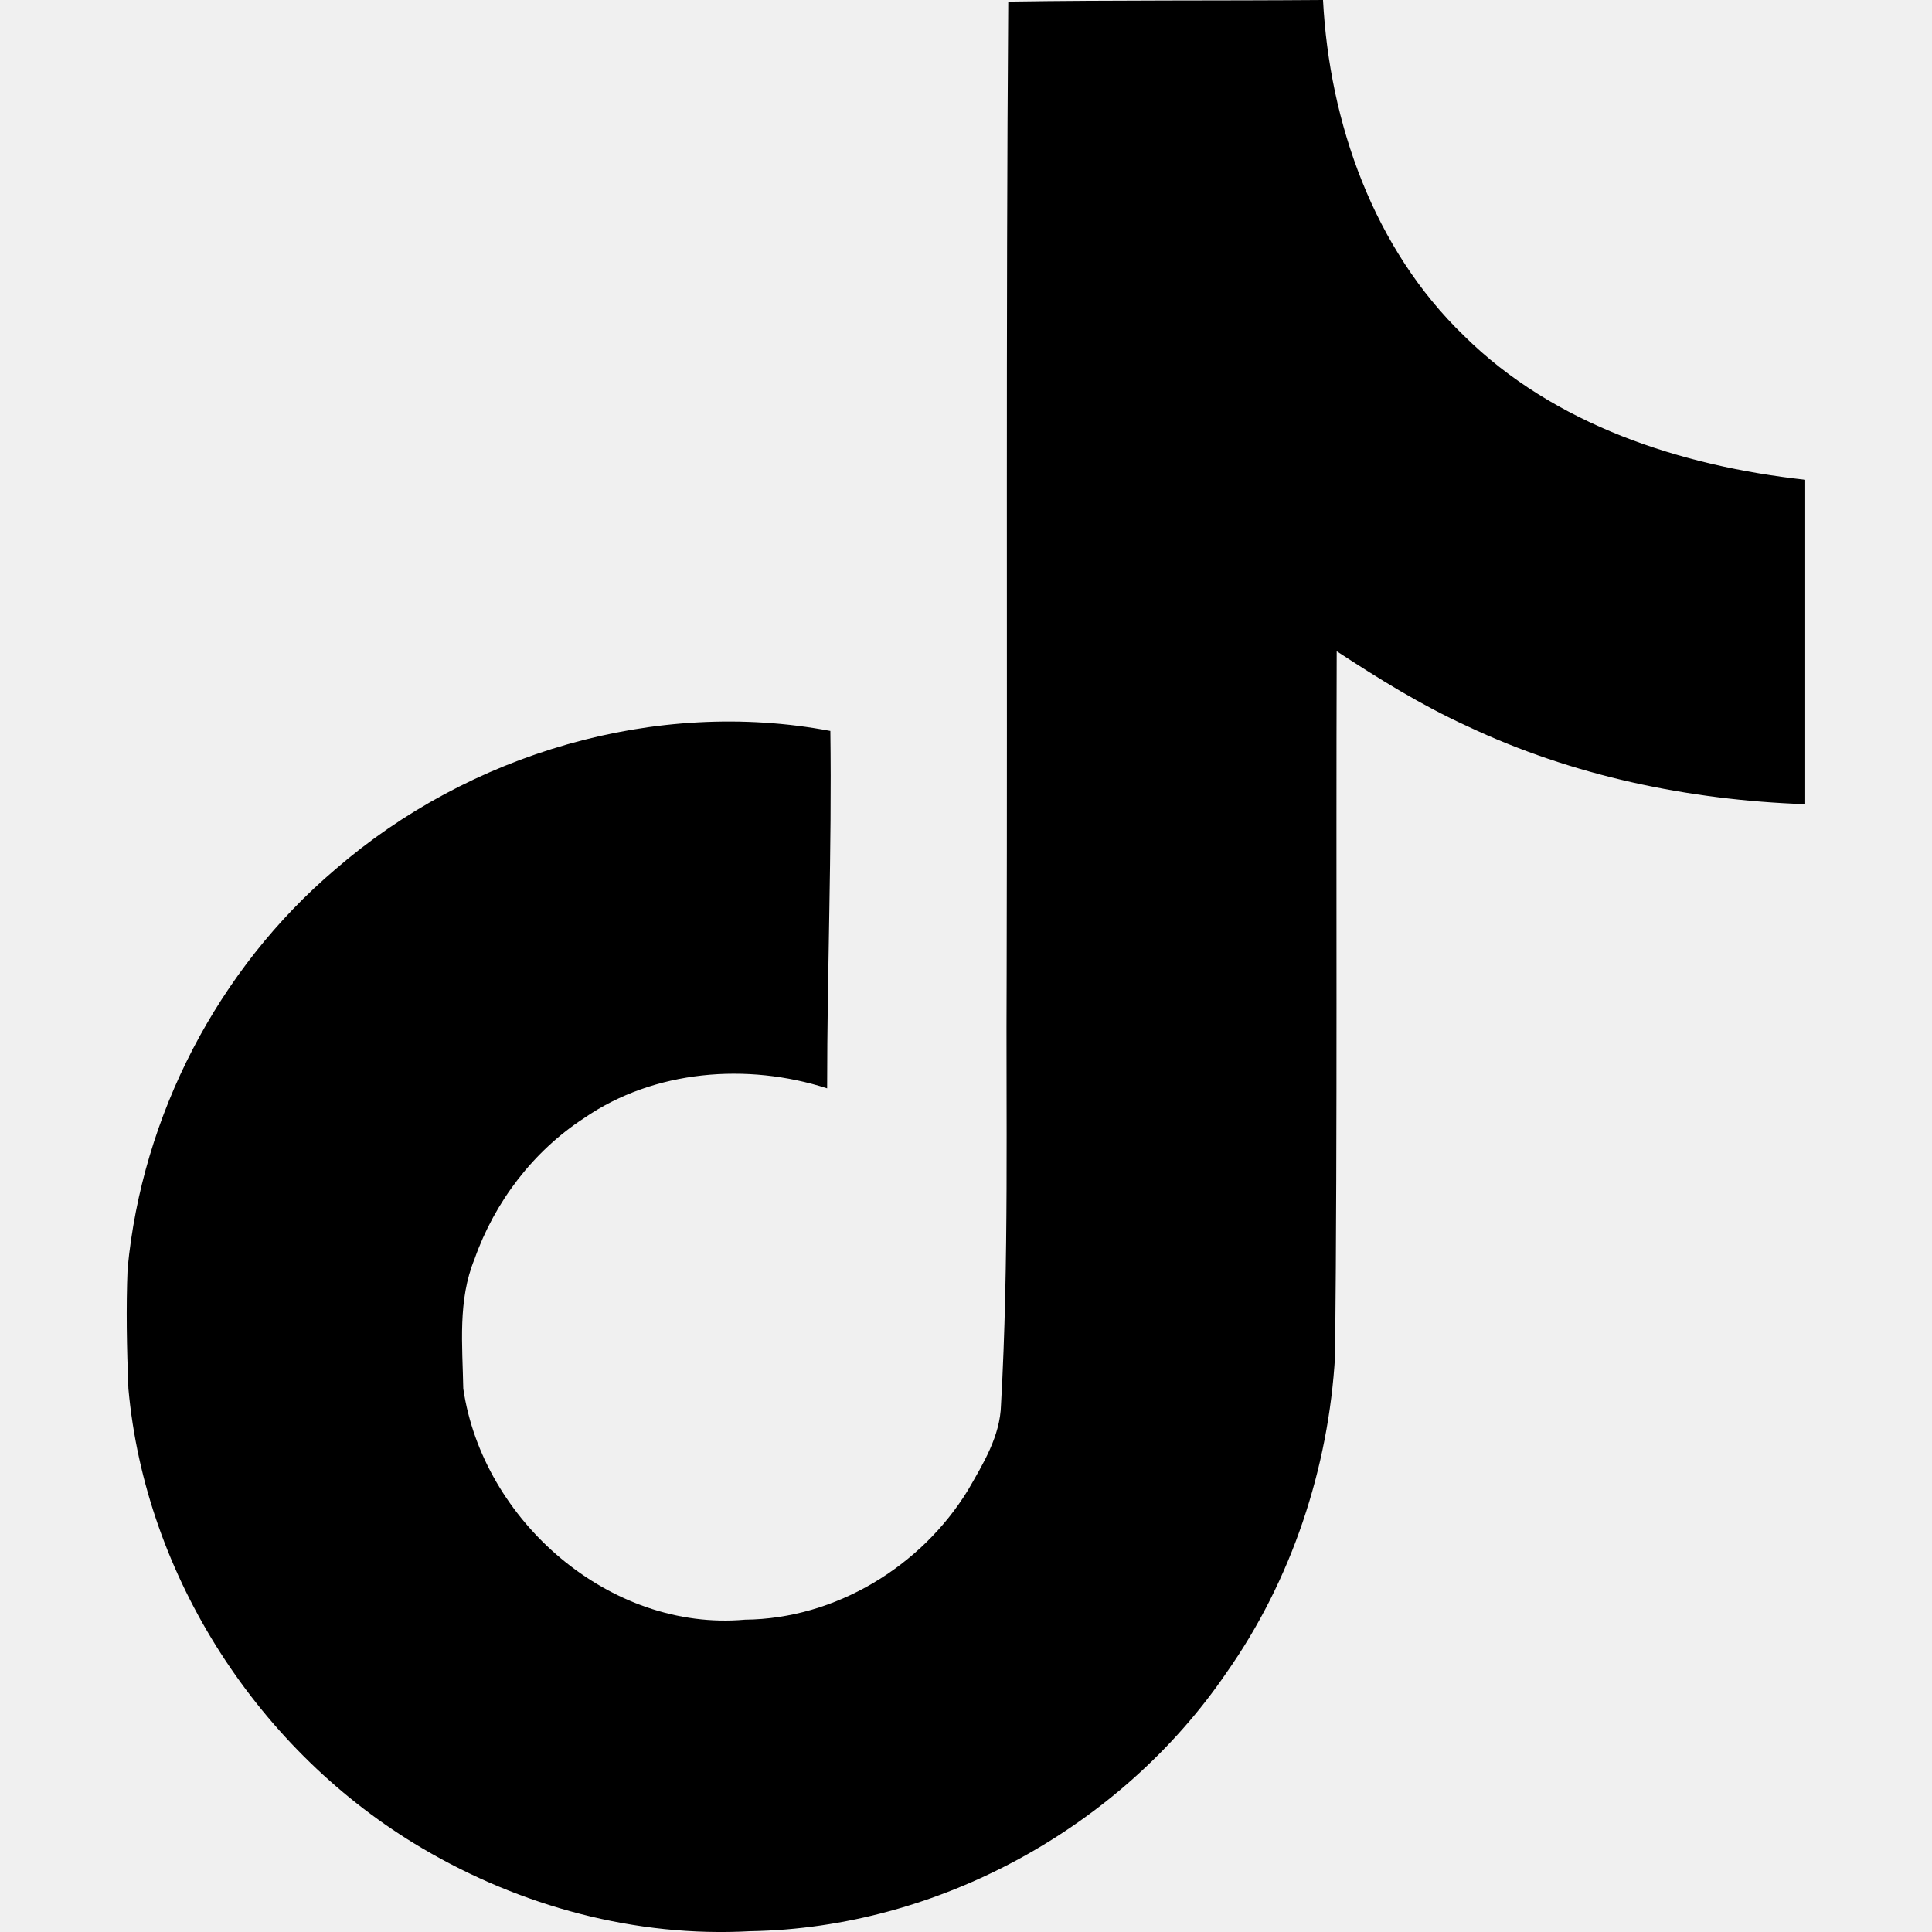
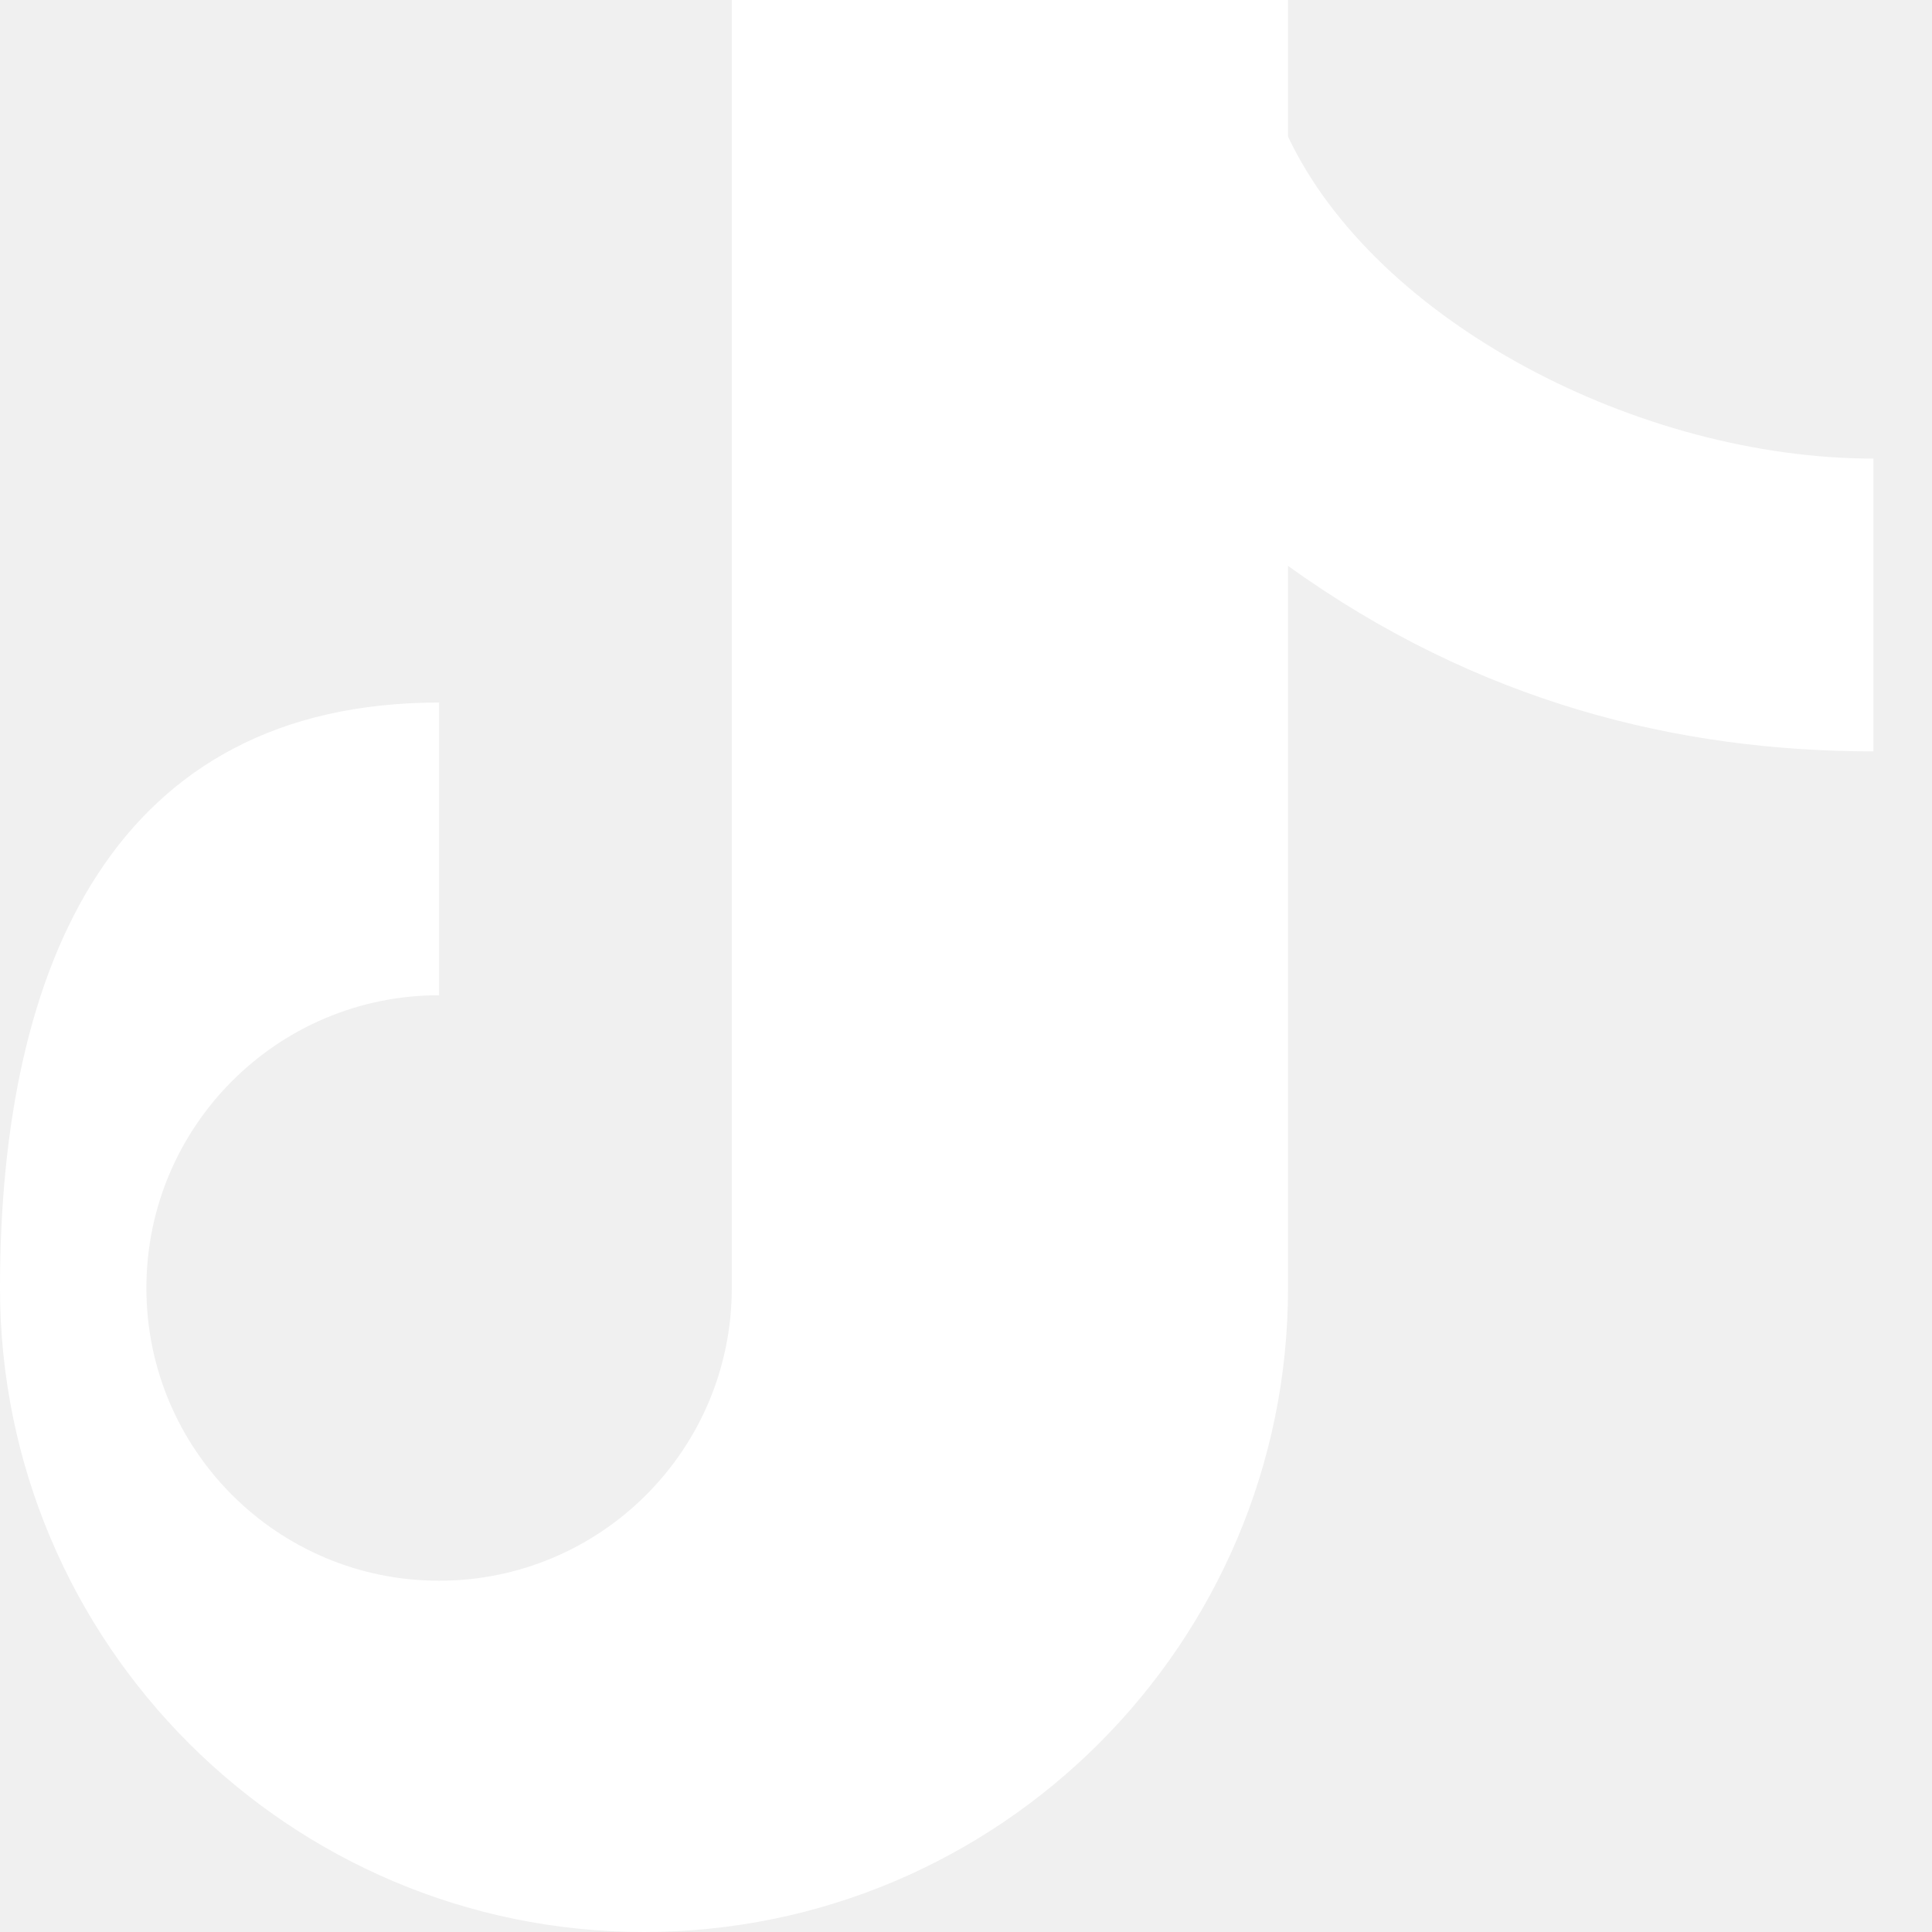
- <svg xmlns="http://www.w3.org/2000/svg" role="img" viewBox="0 0 24 24">
-   <path d="M12.525.02c1.31-.02 2.61-.01 3.91-.02.08 1.53.63 3.09 1.75 4.17 1.12 1.11 2.7 1.62 4.24 1.79v4.03c-1.44-.05-2.89-.35-4.2-.97-.57-.26-1.1-.59-1.62-.93-.01 2.92.01 5.84-.02 8.75-.08 1.4-.54 2.79-1.35 3.94-1.31 1.92-3.58 3.17-5.91 3.21-1.43.08-2.86-.31-4.08-1.03-2.02-1.19-3.44-3.37-3.65-5.71-.02-.5-.03-1-.01-1.49.18-1.9 1.12-3.72 2.58-4.96 1.66-1.44 3.98-2.13 6.15-1.72.02 1.48-.04 2.96-.04 4.44-.99-.32-2.15-.23-3.02.37-.63.41-1.11 1.04-1.36 1.75-.21.51-.15 1.07-.14 1.61.24 1.64 1.82 3.02 3.5 2.87 1.12-.01 2.19-.66 2.77-1.61.19-.33.4-.67.41-1.06.1-1.79.06-3.57.07-5.36.01-4.03-.01-8.05.02-12.07z" />
+ <svg xmlns="http://www.w3.org/2000/svg" width="22" height="22" viewBox="0 0 22 22" fill="none">
+   <path d="M11.667 0H8.333V14.667C8.333 16.508 6.841 18 5 18C3.159 18 1.667 16.508 1.667 14.667C1.667 12.826 3.159 11.333 5 11.333V8C1.309 8 0 10.976 0 14.667C0 18.711 3.289 22 7.333 22C11.378 22 14.667 18.711 14.667 14.667V6.444C16.833 8 19.111 8.556 21.333 8.556V5.222C18.667 5.222 15.667 3.667 14.667 1.556V0H11.667Z" fill="white" />
</svg>
